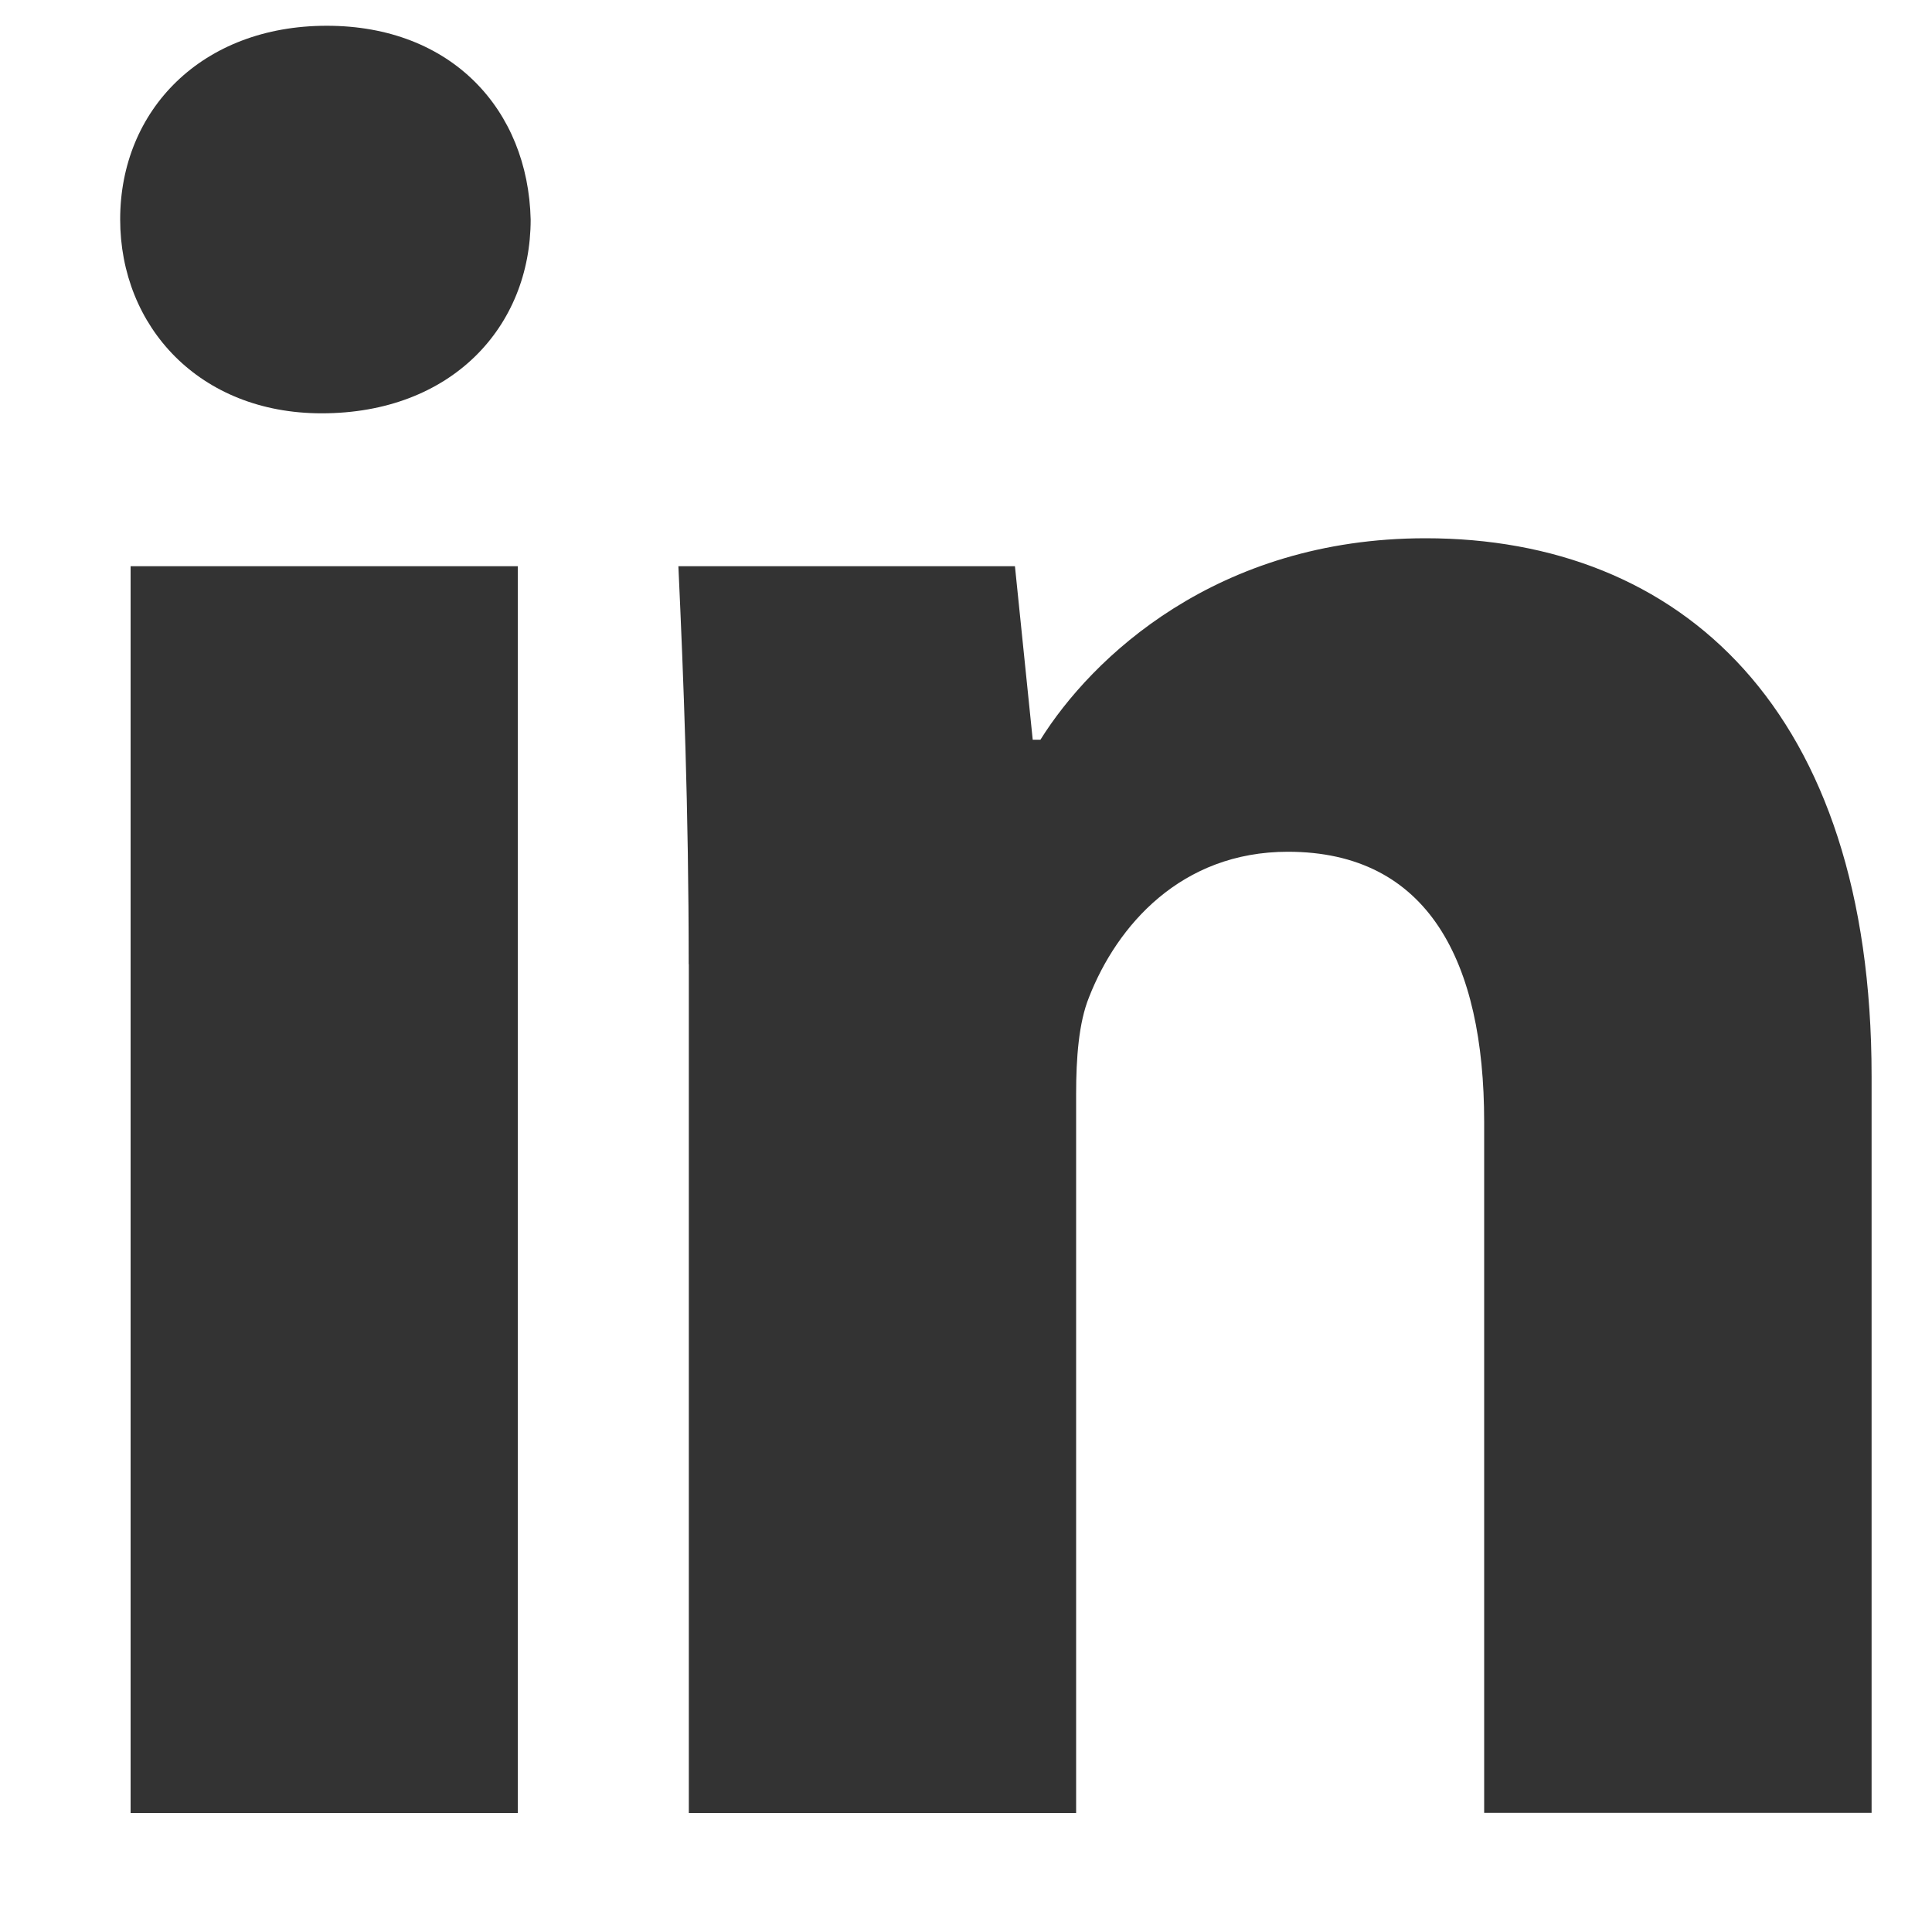
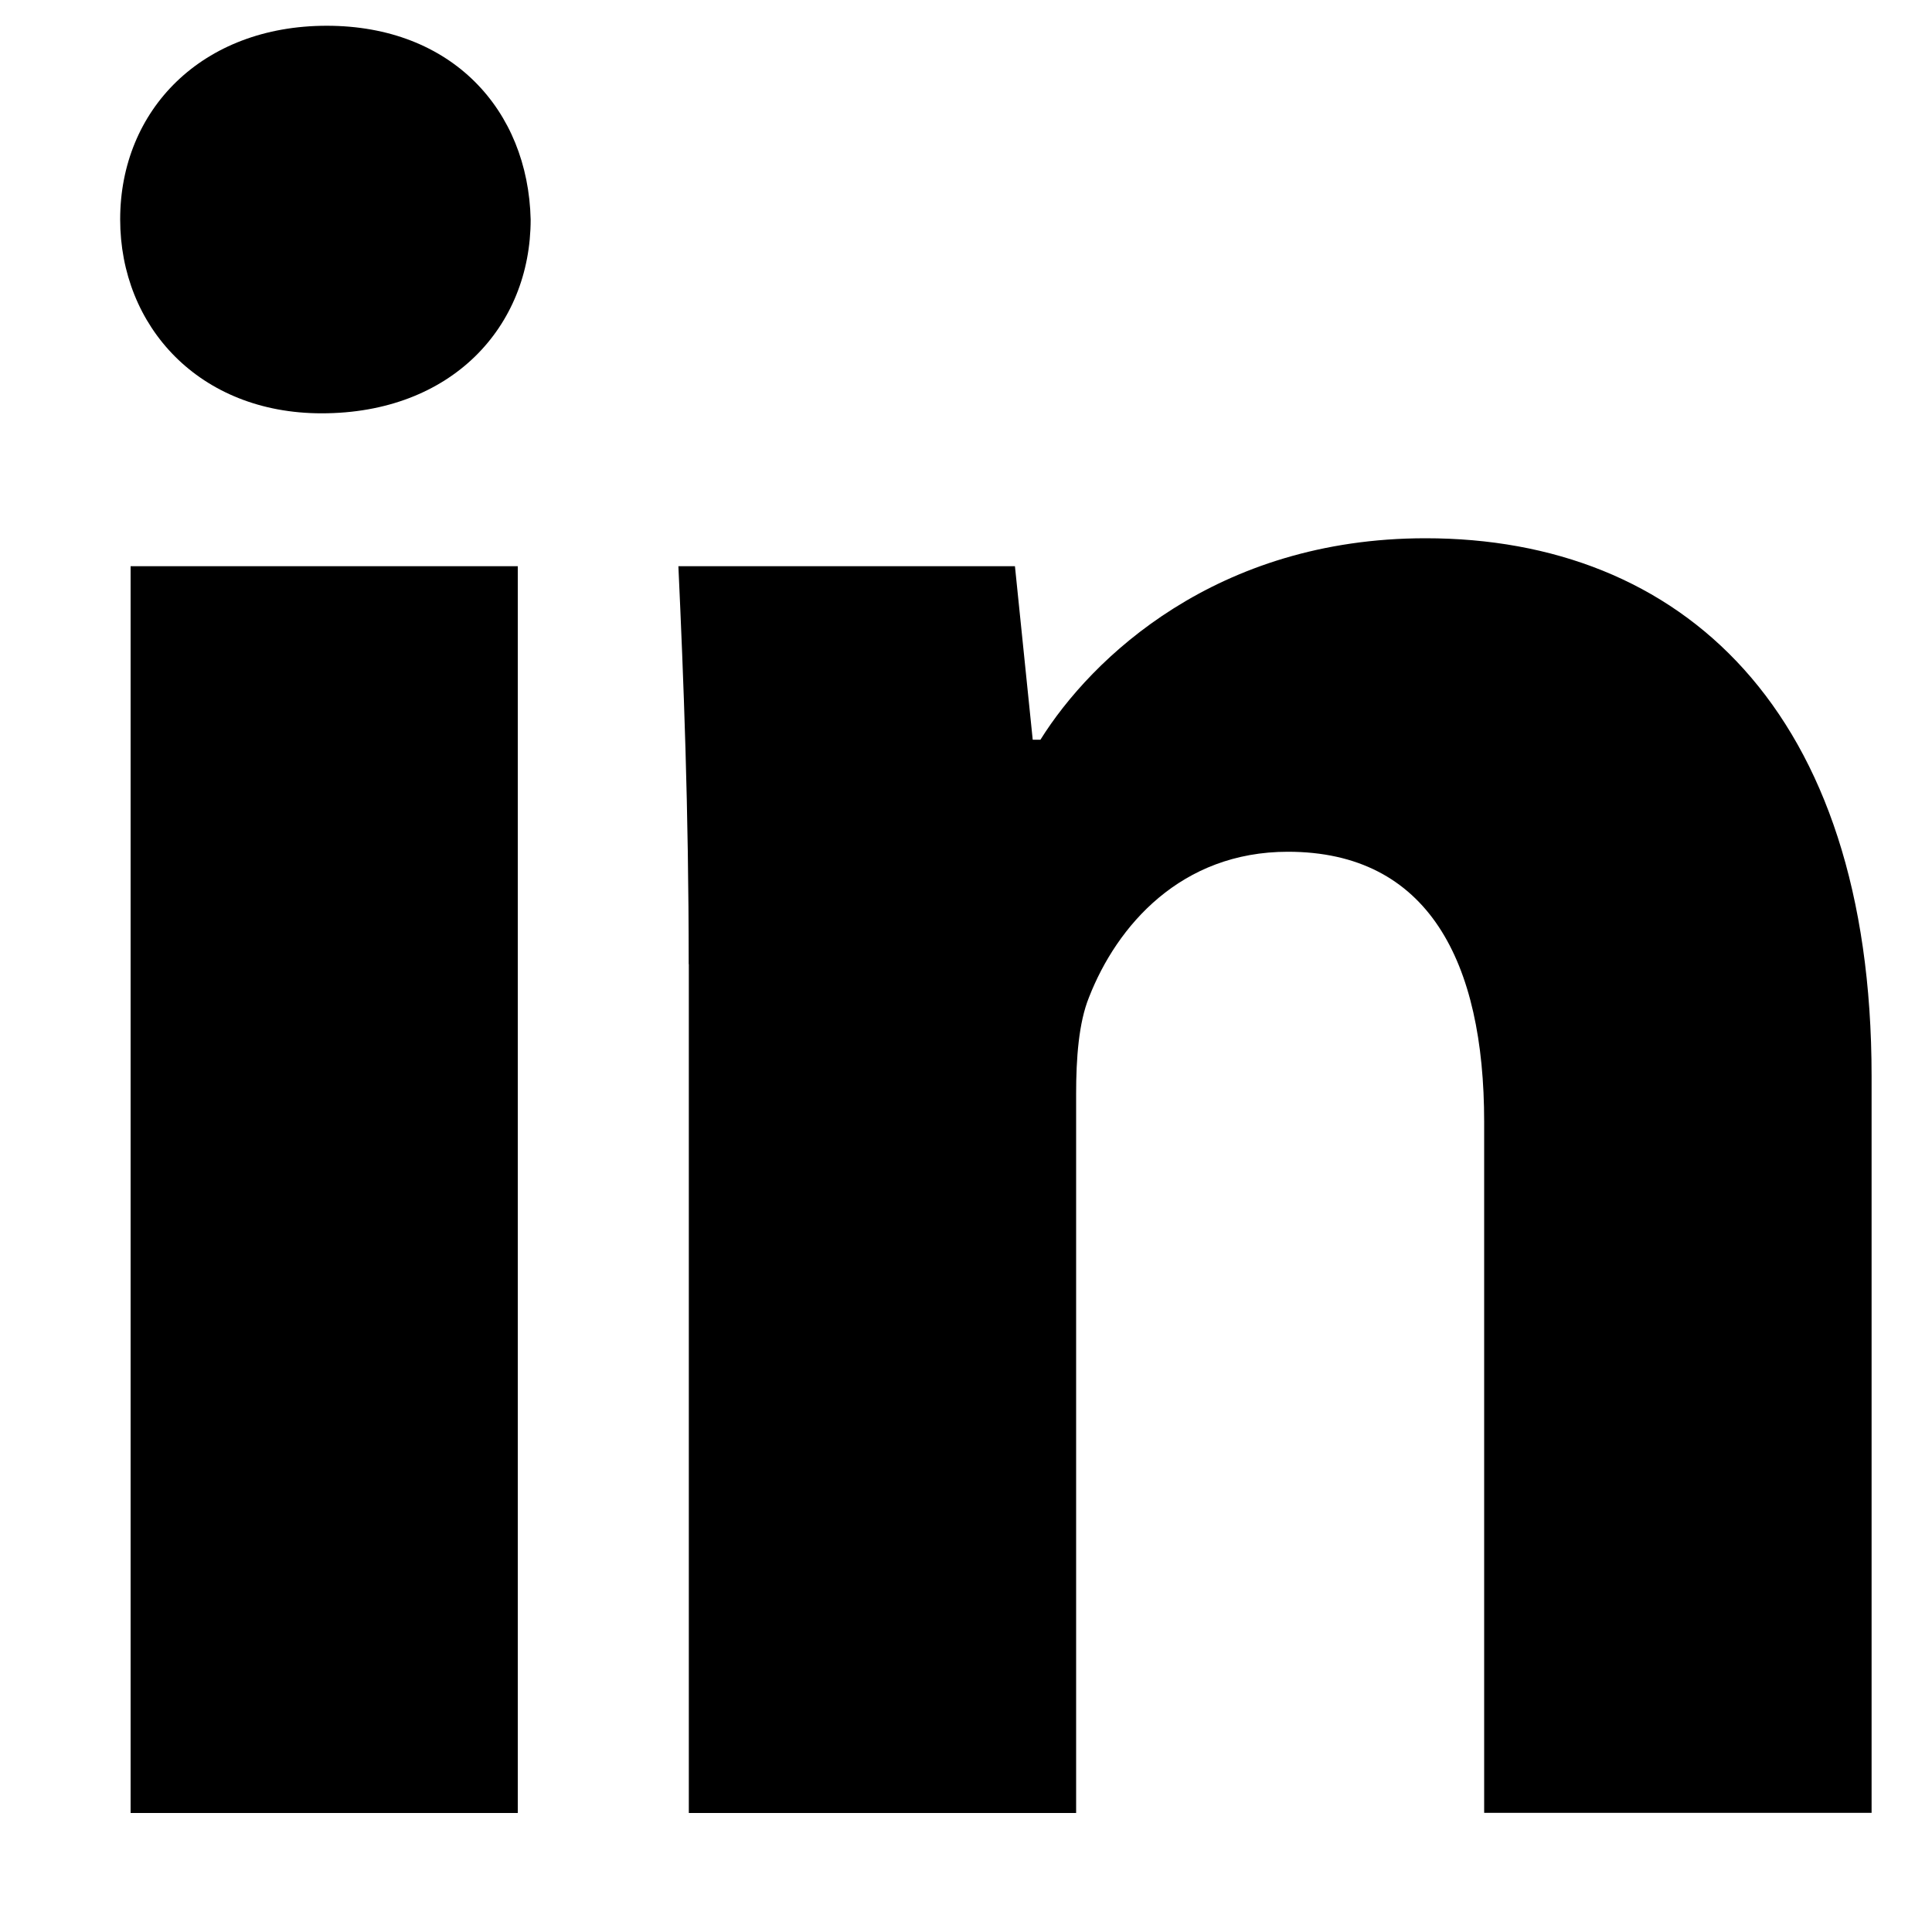
<svg xmlns="http://www.w3.org/2000/svg" width="15" height="15" viewBox="0 0 15 15">
-   <path d="M4.12 1.704c0 .832-.613 1.505-1.623 1.505-.95 0-1.564-.674-1.564-1.506C.933.854 1.567.2 2.537.2 3.507.2 4.1.853 4.12 1.704zM1.013 4.396H4.02v9.68H1.014v-9.68zm4.334 3.09c0-1.21-.04-2.218-.08-3.09H7.88l.138 1.347h.06c.396-.634 1.366-1.564 2.99-1.564 1.978 0 3.463 1.325 3.463 4.176v5.72h-3.008V8.71c0-1.246-.435-2.097-1.524-2.097-.83 0-1.327.574-1.544 1.13-.08.197-.1.474-.1.75v5.583H5.348v-6.59" fill="#333" fill-rule="evenodd" />
+   <path d="M4.12 1.704c0 .832-.613 1.505-1.623 1.505-.95 0-1.564-.674-1.564-1.506C.933.854 1.567.2 2.537.2 3.507.2 4.1.853 4.12 1.704zM1.013 4.396H4.02v9.68H1.014v-9.68zm4.334 3.09c0-1.21-.04-2.218-.08-3.09H7.88l.138 1.347h.06c.396-.634 1.366-1.564 2.99-1.564 1.978 0 3.463 1.325 3.463 4.176v5.72h-3.008V8.71c0-1.246-.435-2.097-1.524-2.097-.83 0-1.327.574-1.544 1.13-.08.197-.1.474-.1.75v5.583H5.348v-6.59" fill="#000" fill-rule="evenodd" />
</svg>
